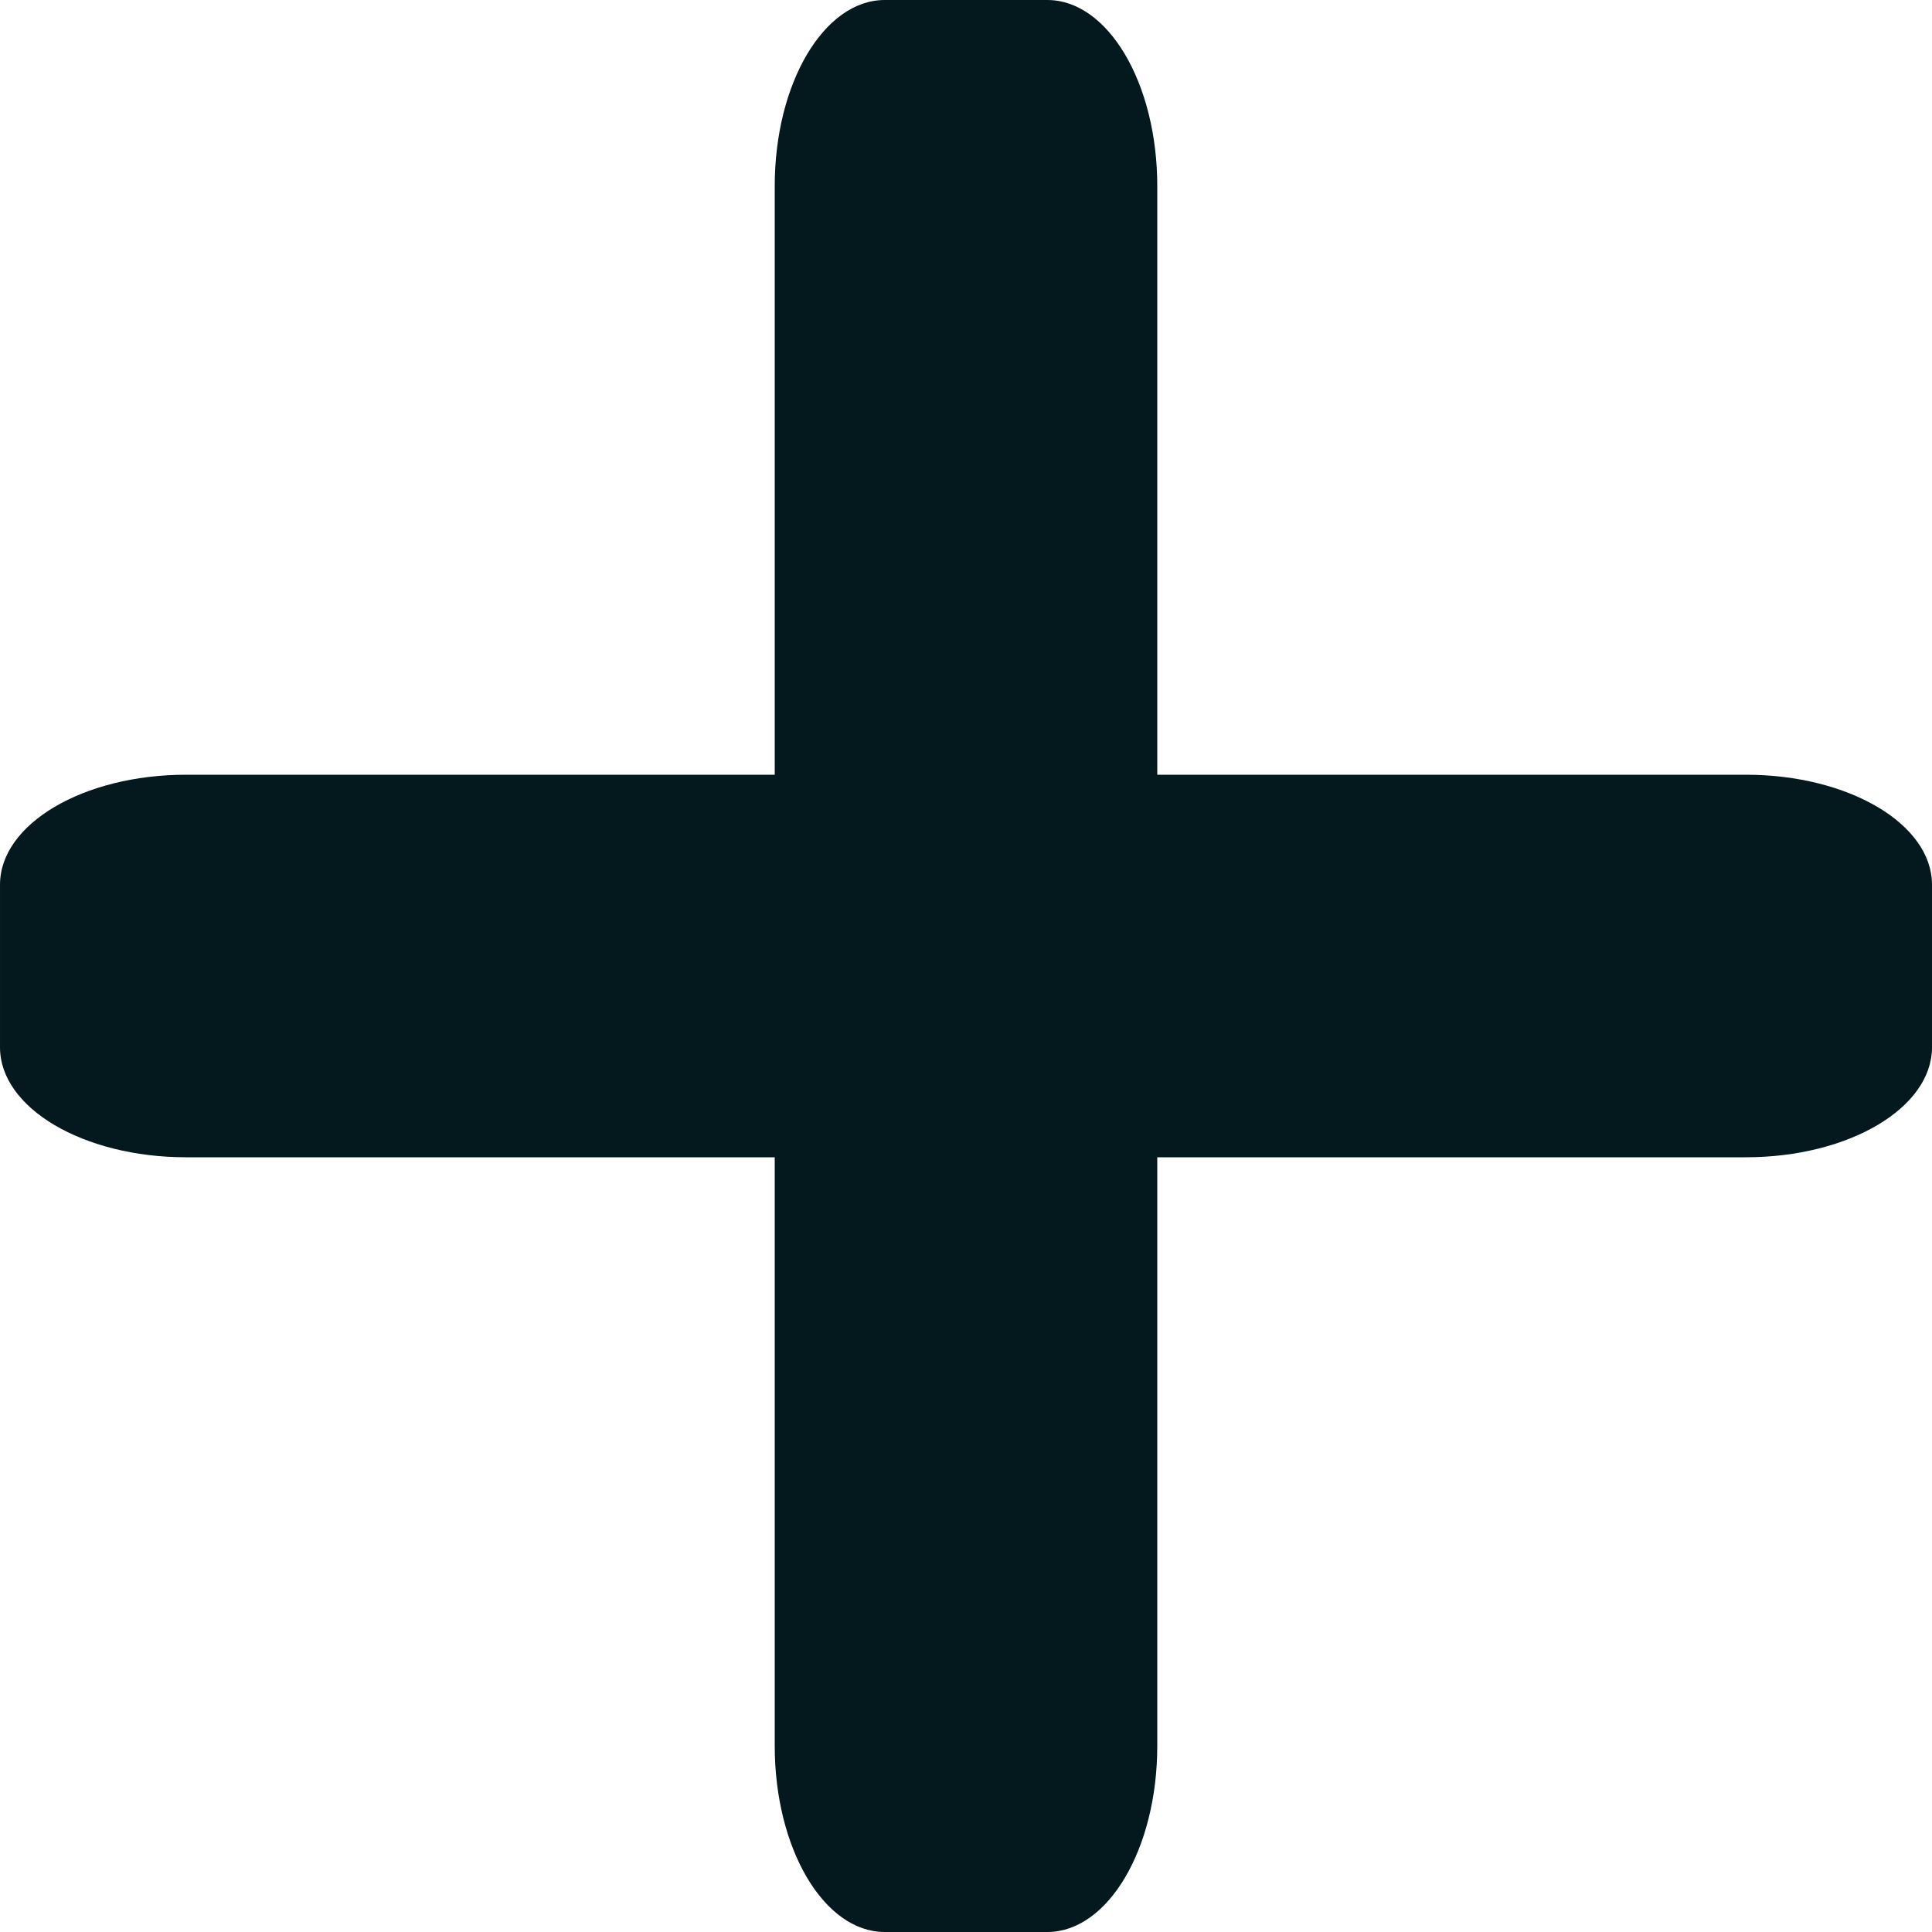
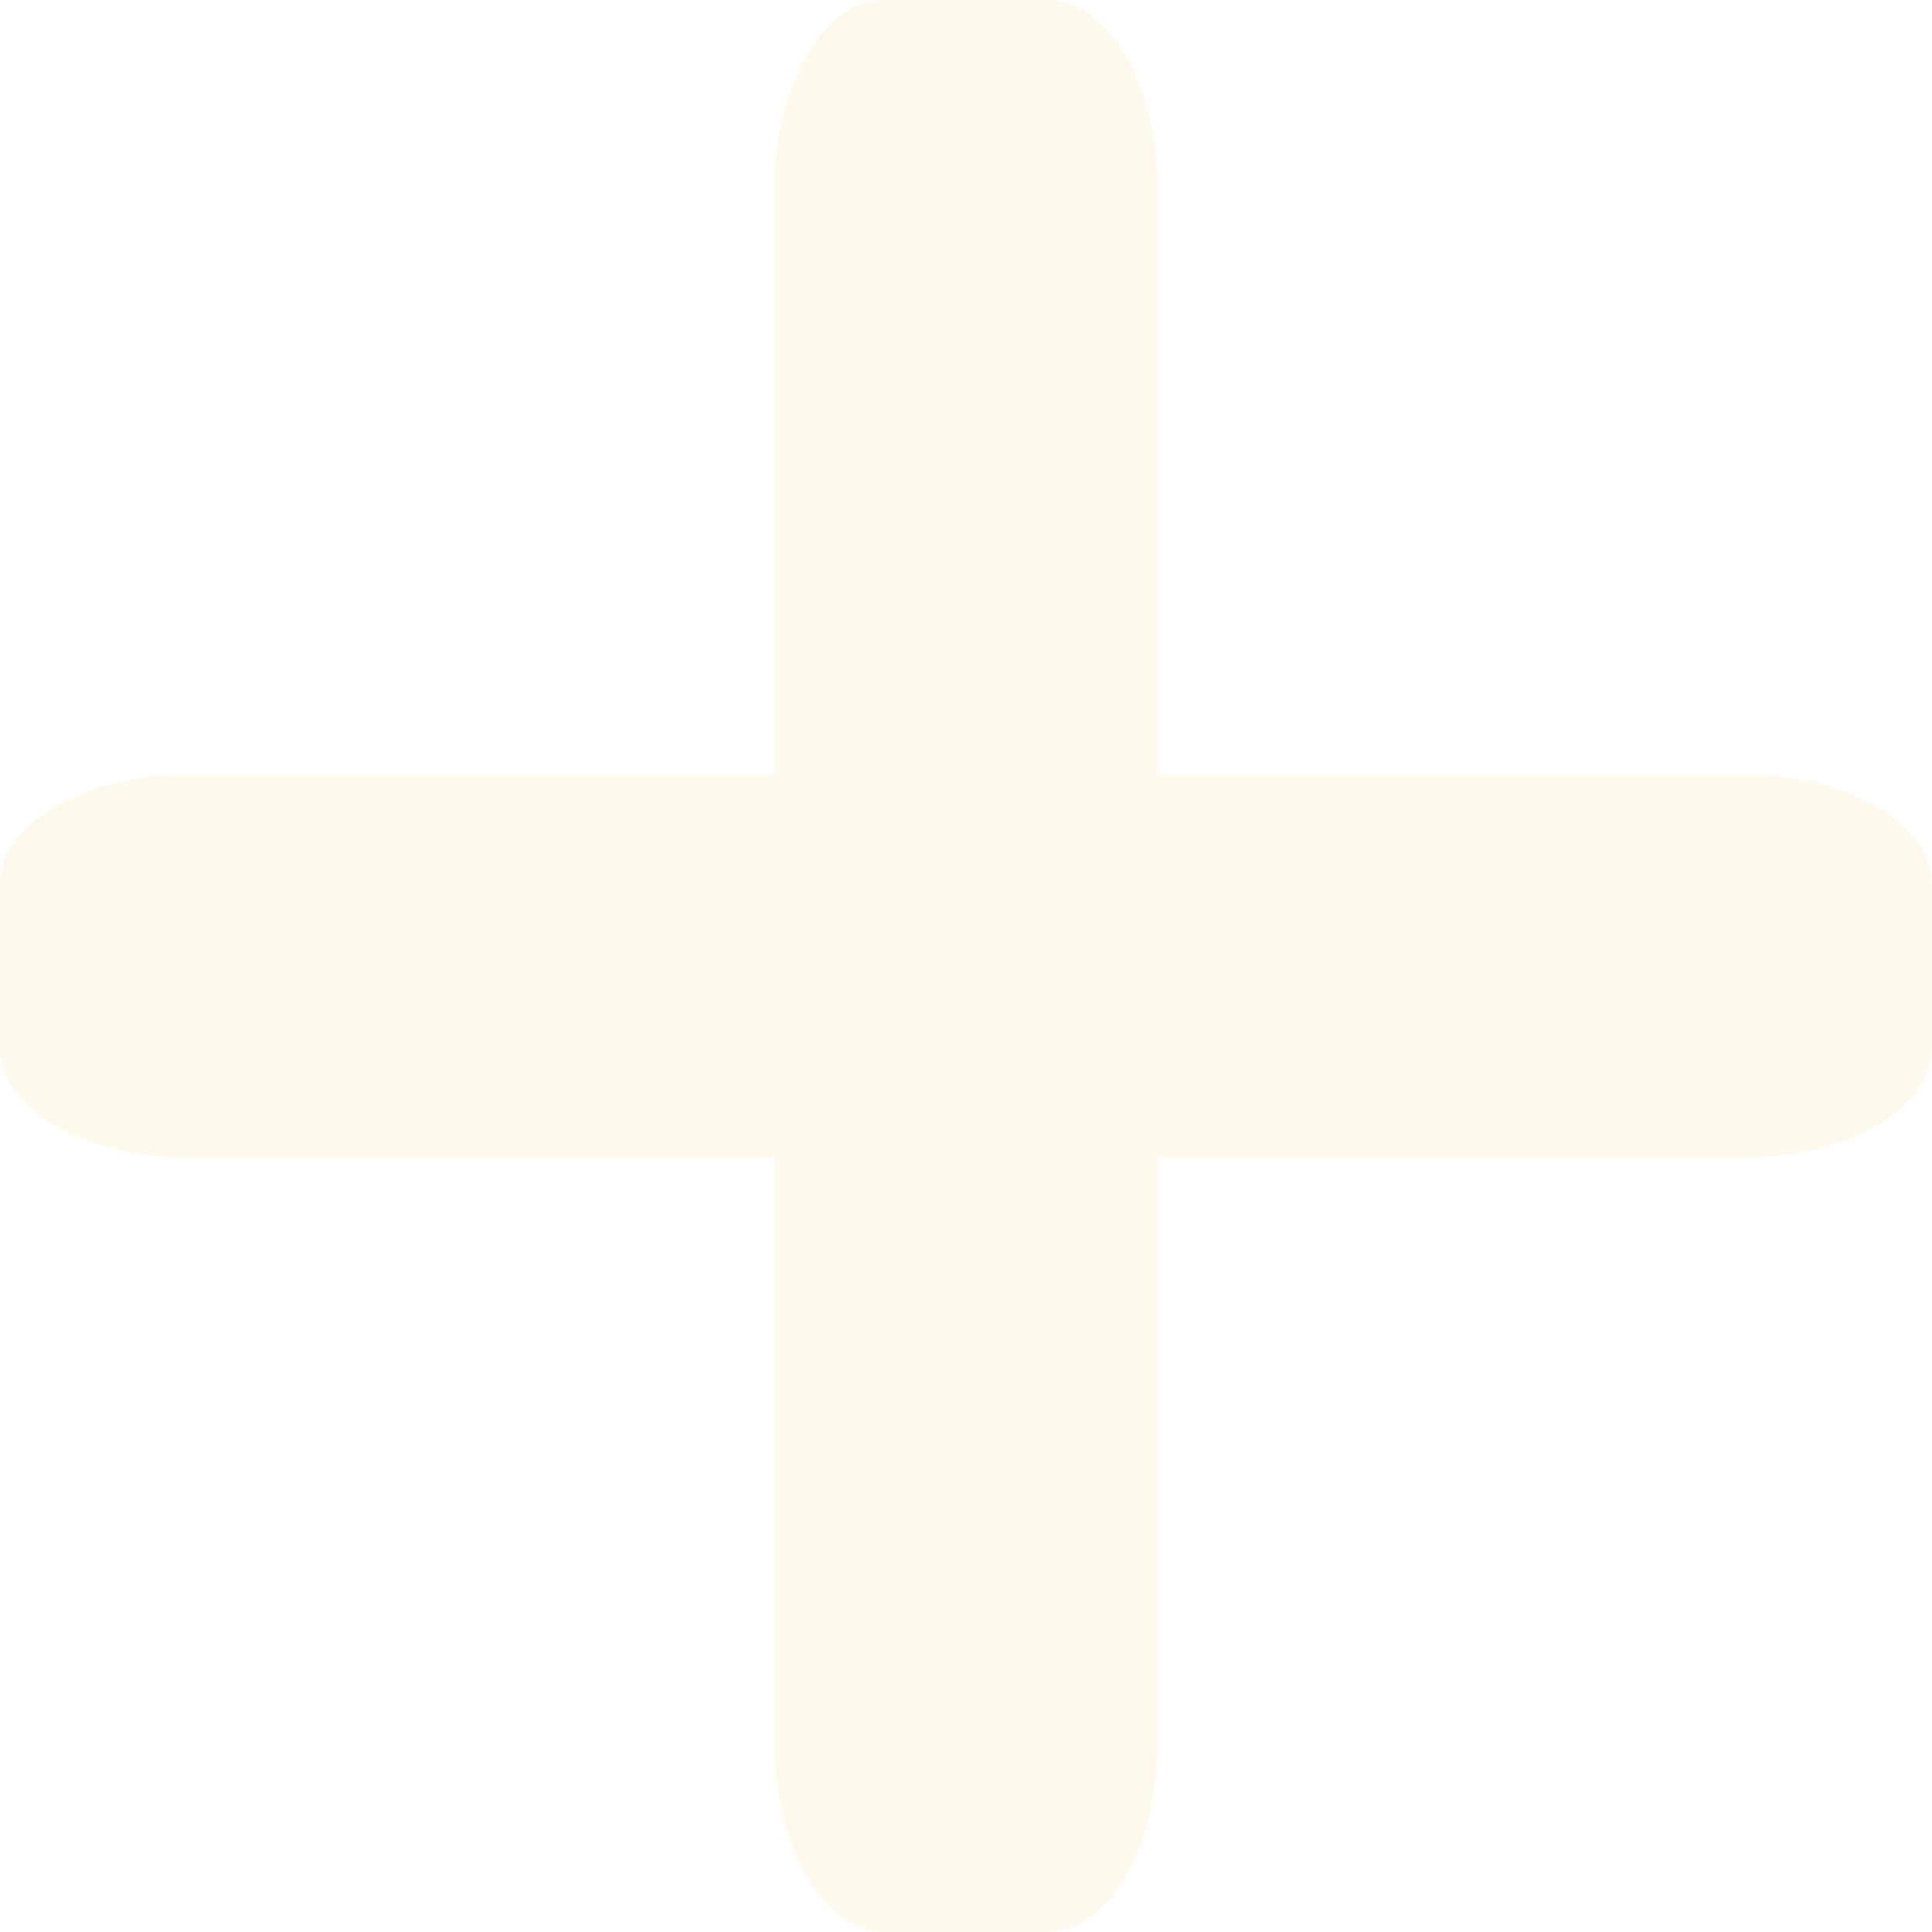
<svg xmlns="http://www.w3.org/2000/svg" version="1.0" id="Calque_1" x="0px" y="0px" viewBox="0 0 4000 4000" style="enable-background:new 0 0 4000 4000;" xml:space="preserve">
  <g id="Reduire">
-     <path style="fill:#03191e;" d="M0.01,2168.32v-336.64C0.01,1705.93,172.5,1604,385.27,1604h3229.47   c212.78,0,385.26,101.94,385.26,227.68v336.64c0,125.75-172.49,227.68-385.26,227.68H385.27C172.5,2396,0.01,2294.06,0.01,2168.32z   " />
+     <path style="fill:#fdfaed;" d="M0.01,2168.32v-336.64C0.01,1705.93,172.5,1604,385.27,1604h3229.47   c212.78,0,385.26,101.94,385.26,227.68v336.64c0,125.75-172.49,227.68-385.26,227.68H385.27C172.5,2396,0.01,2294.06,0.01,2168.32z   " />
  </g>
  <g id="Reduire_00000057115158801889038120000001121864820375683773_">
-     <path style="fill:#03191e;" d="M1831.68,0.01h336.64C2294.07,0.01,2396,172.5,2396,385.27v3229.47   c0,212.78-101.94,385.26-227.68,385.26h-336.64c-125.75,0-227.68-172.49-227.68-385.26V385.27   C1604,172.5,1705.94,0.01,1831.68,0.01z" />
+     <path style="fill:#fdfaed;" d="M1831.68,0.01h336.64C2294.07,0.01,2396,172.5,2396,385.27v3229.47   c0,212.78-101.94,385.26-227.68,385.26h-336.64c-125.75,0-227.68-172.49-227.68-385.26V385.27   C1604,172.5,1705.94,0.01,1831.68,0.01z" />
  </g>
</svg>
